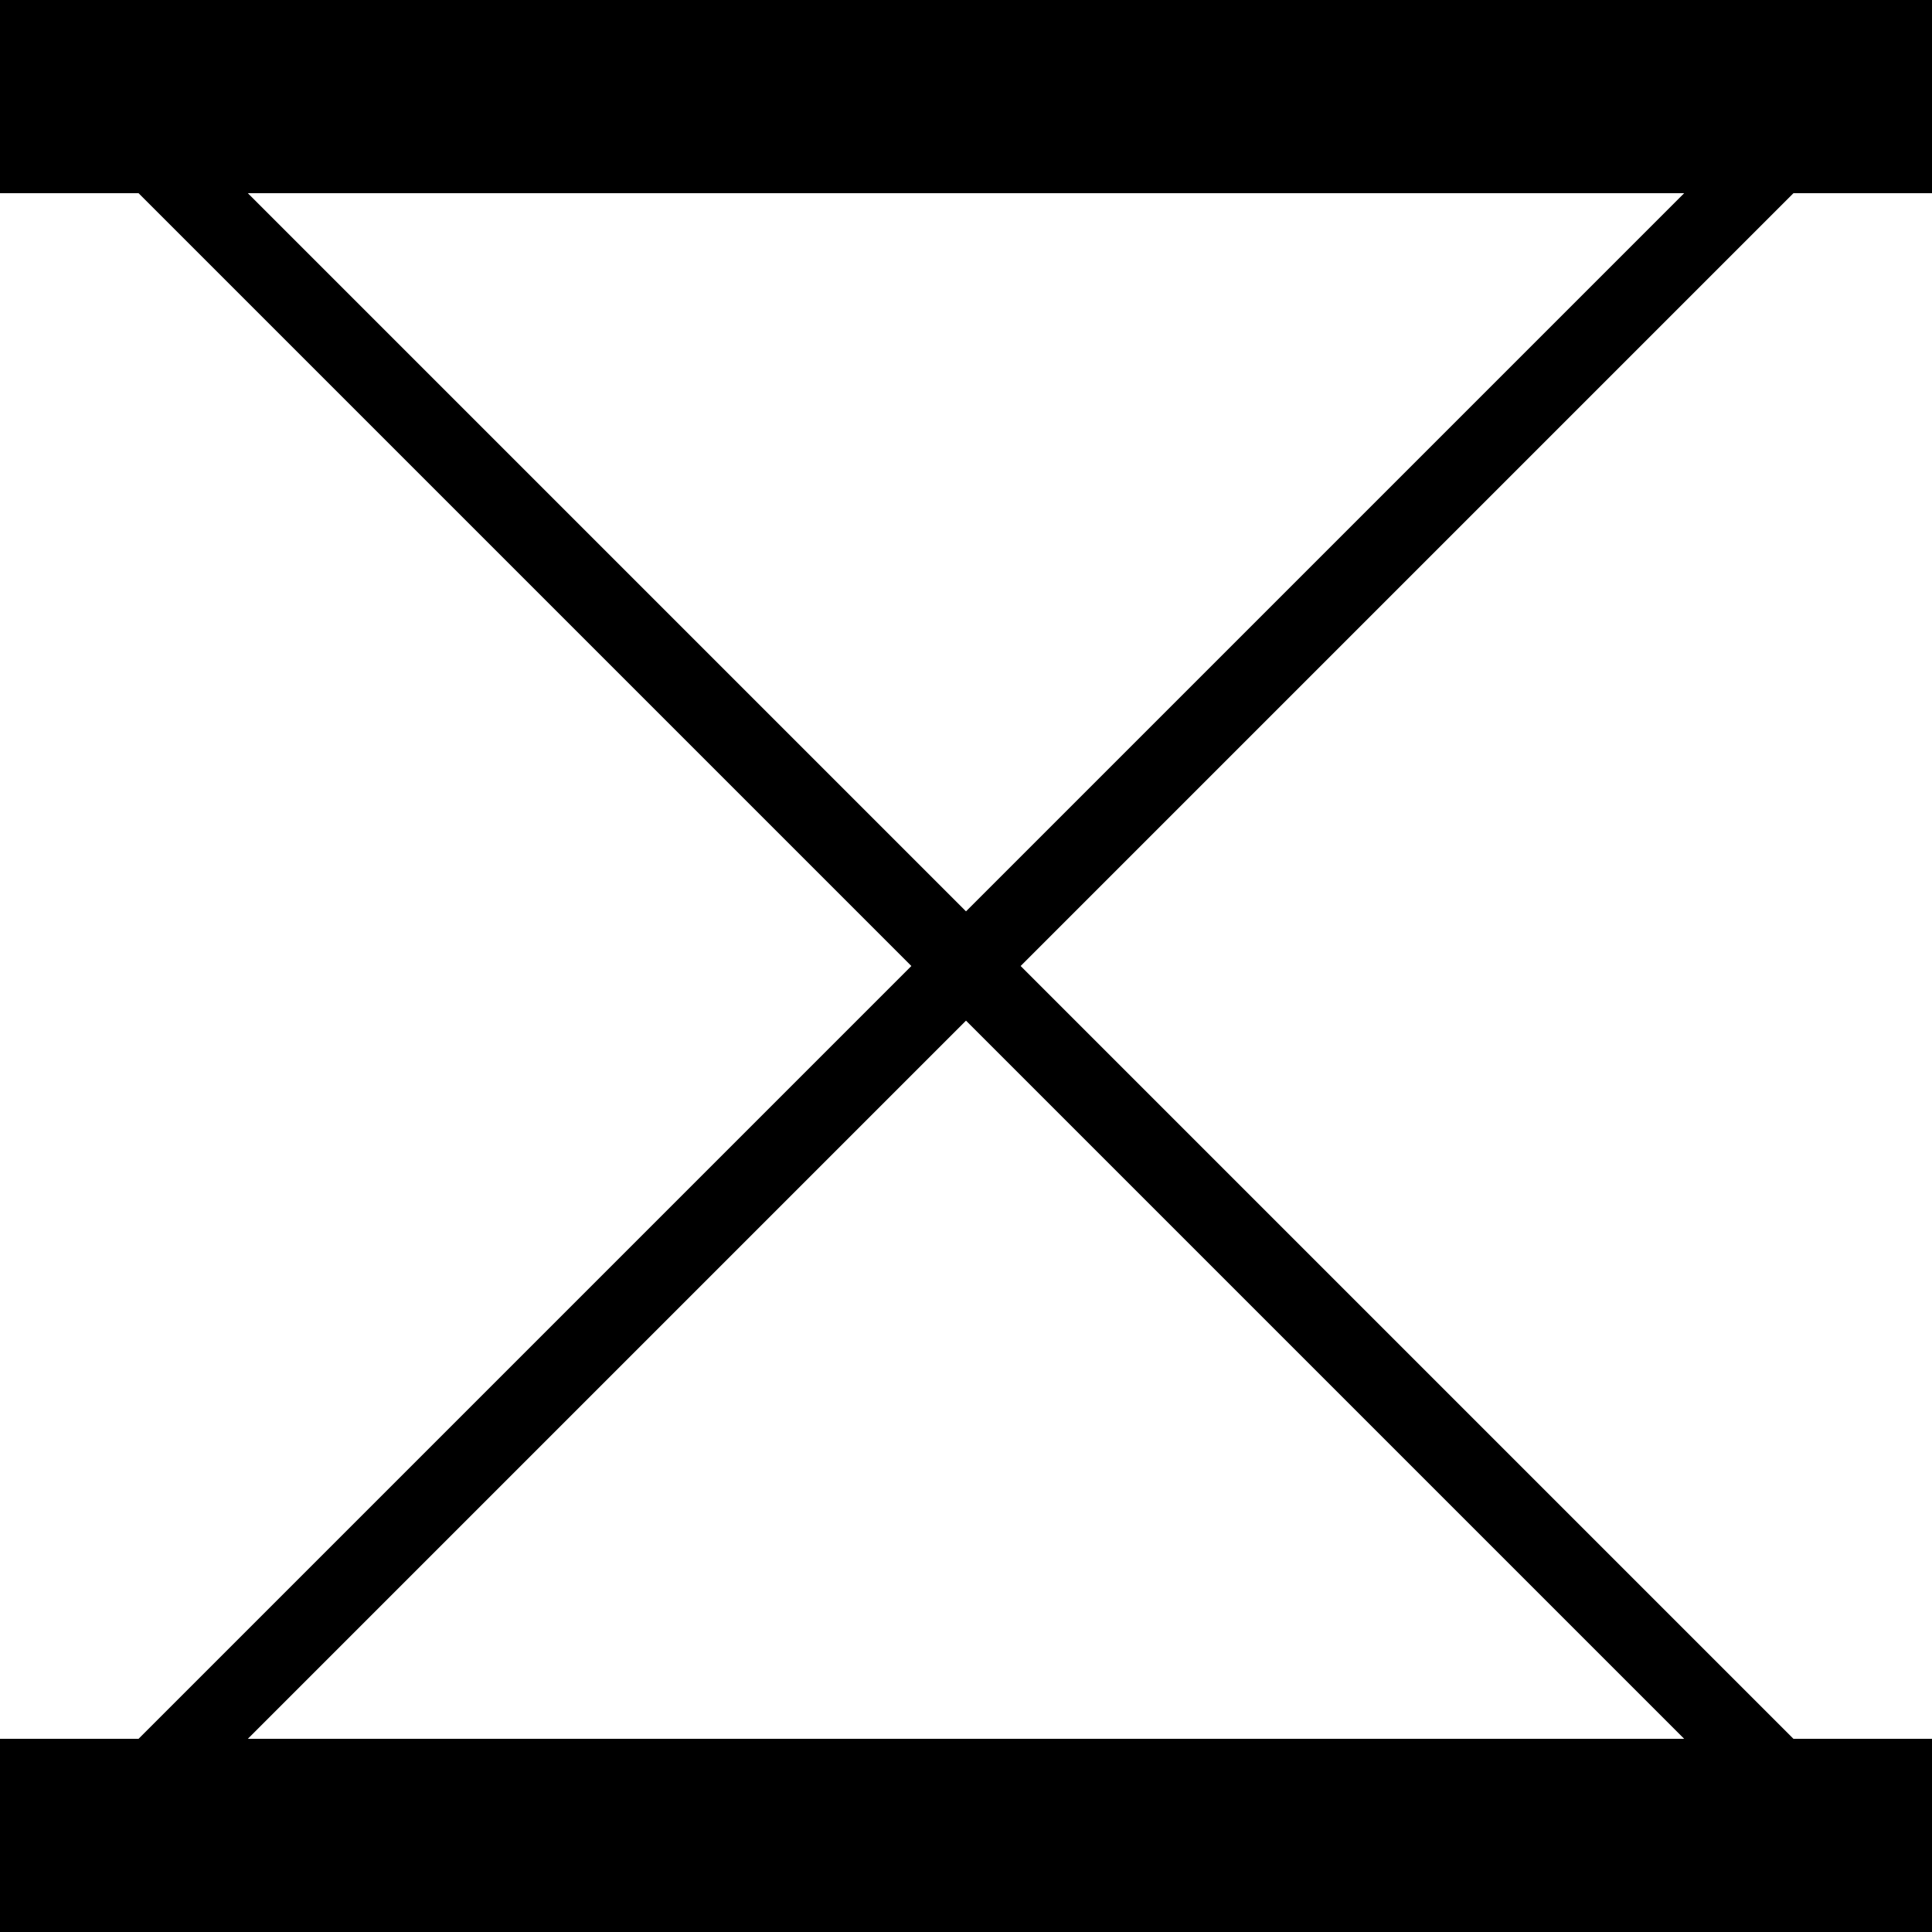
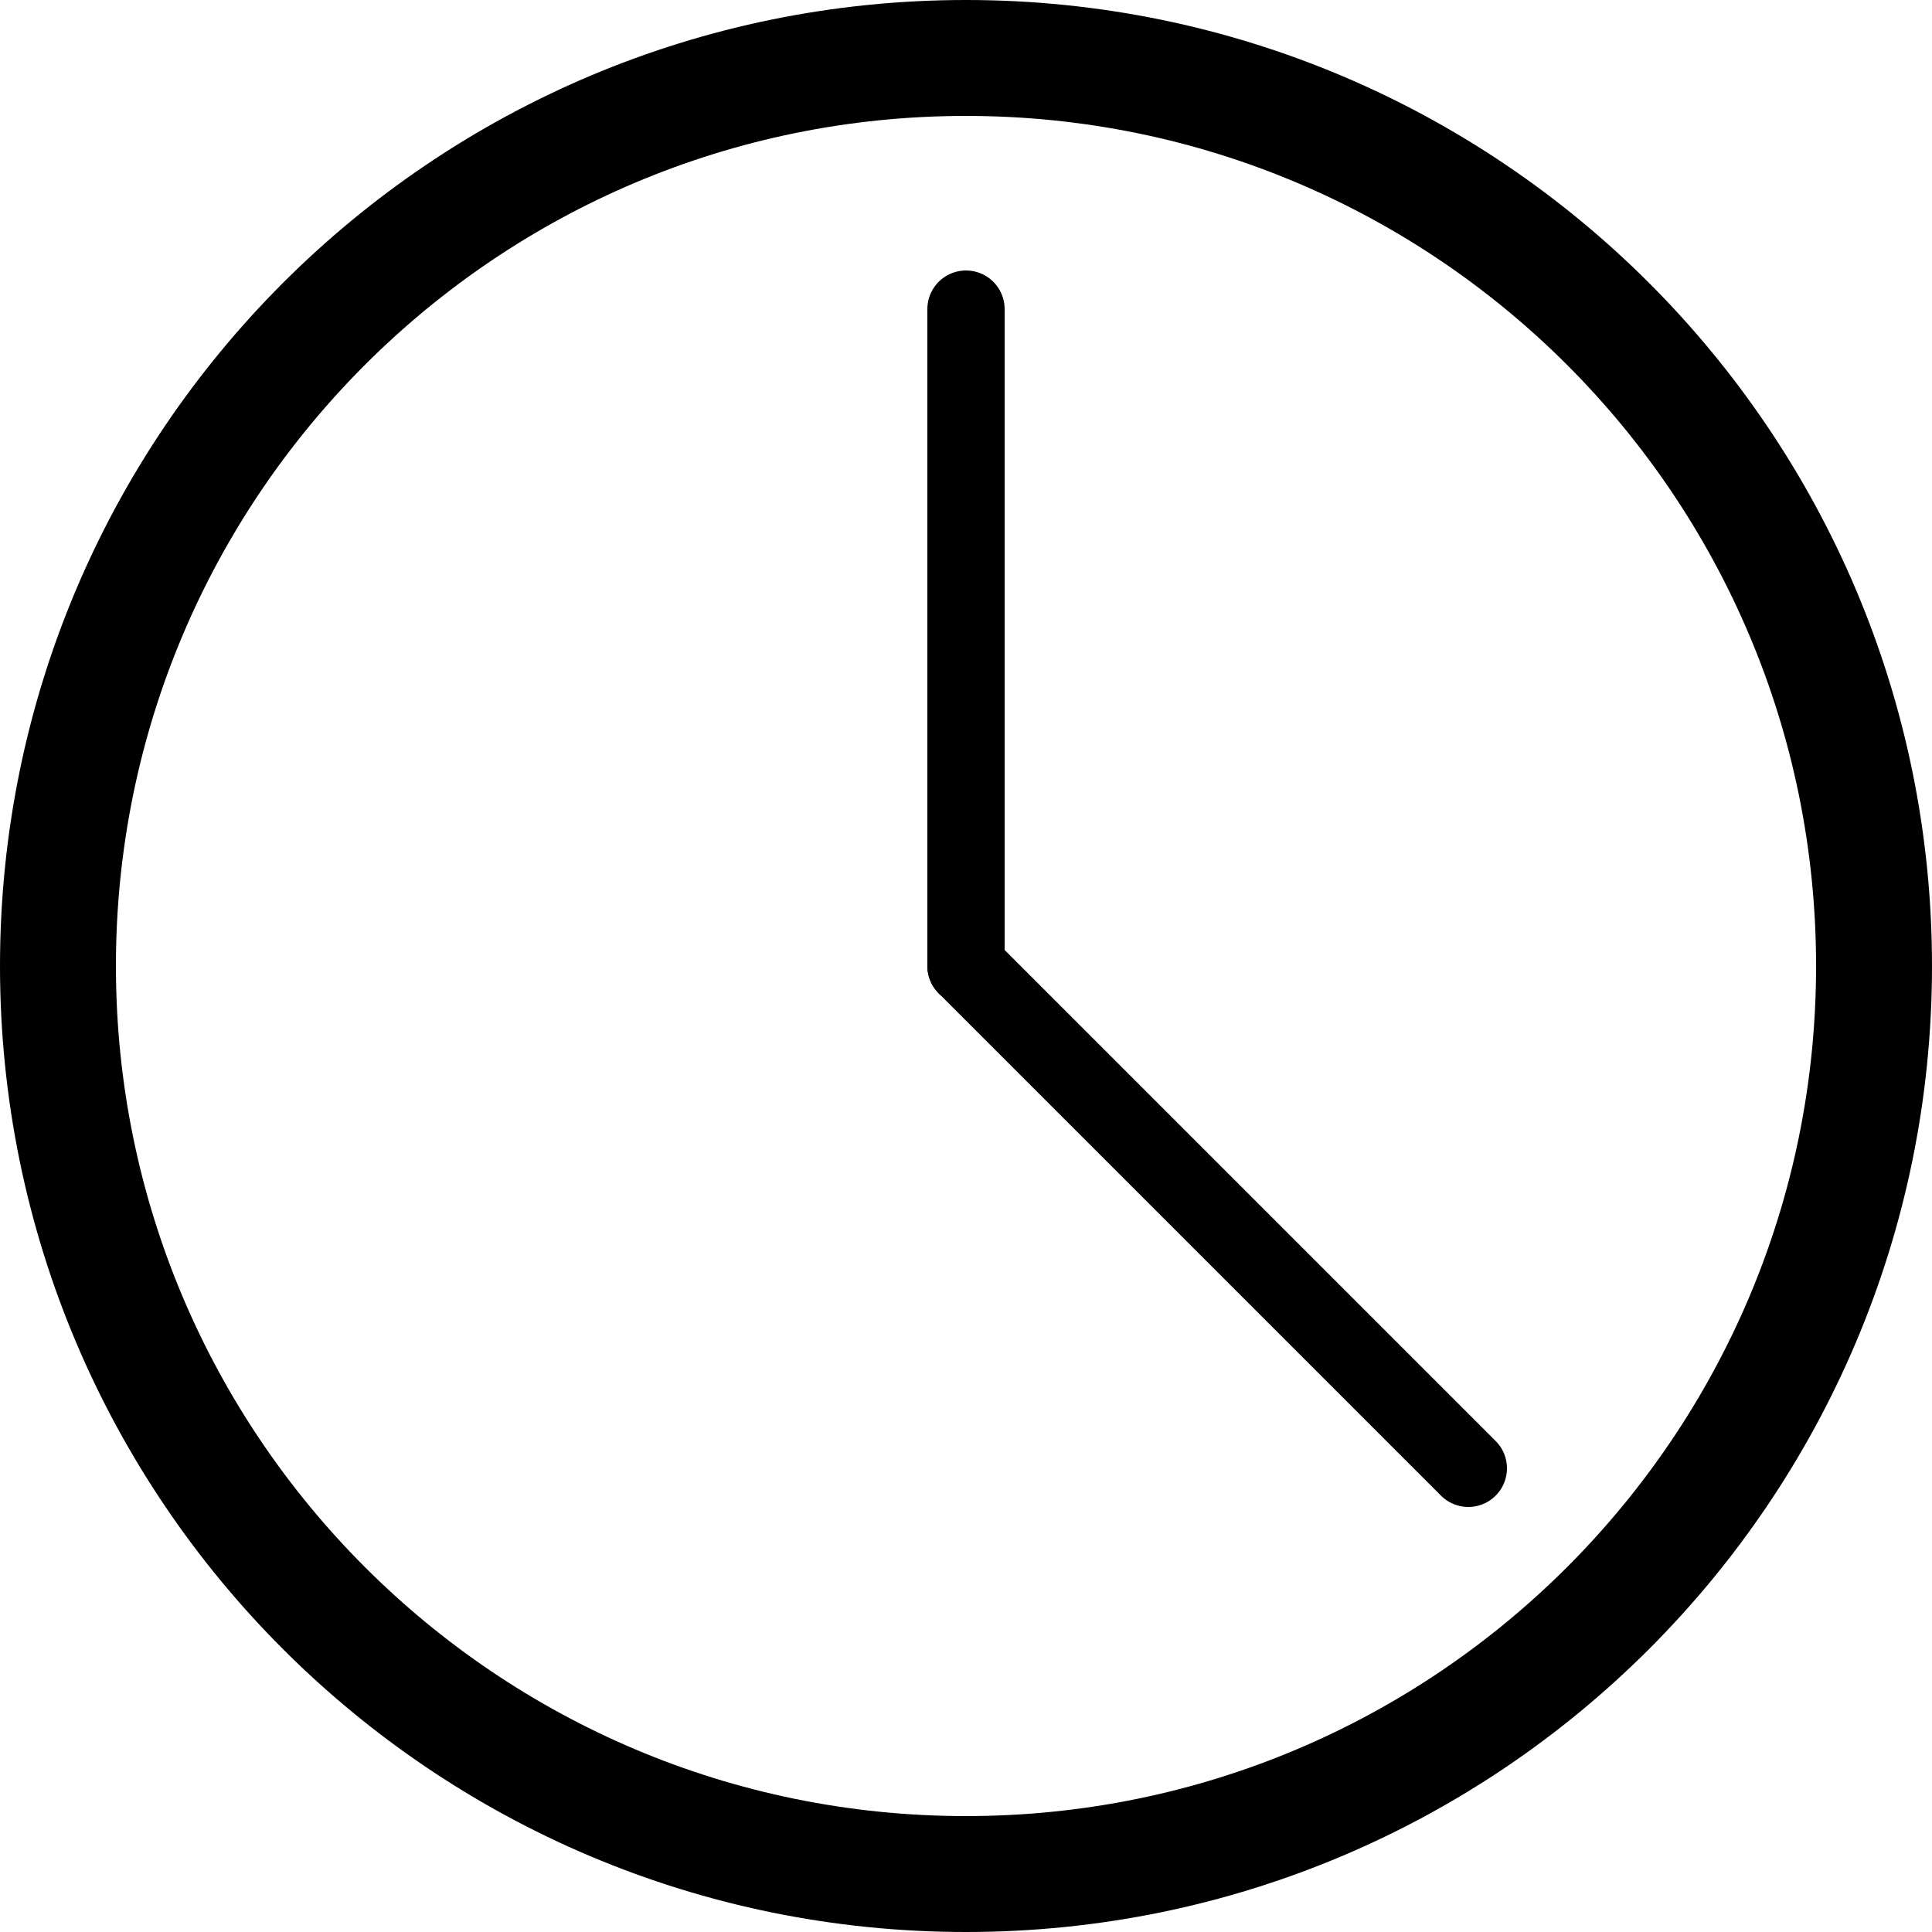
<svg xmlns="http://www.w3.org/2000/svg" viewBox="0 0 50 50">
-   <rect x="0" y="0" width="50" height="5" fill="black" />
-   <rect x="0" y="45" width="50" height="5" fill="black" />
-   <path stroke-width="2" stroke="black" fill="none" d=" M3,3 L47,3 L3,47 L47,47 Z " />
+   <circle cx="25" cy="25" r="23.5" fill="none" stroke="black" stroke-width="3" />
+   <line x1="25" y1="25" x2="25" y2="8" stroke="black" stroke-width="2" stroke-linecap="round" />
+   <line x1="25" y1="25" x2="38" y2="38" stroke="black" stroke-width="2" stroke-linecap="round" />
</svg>
